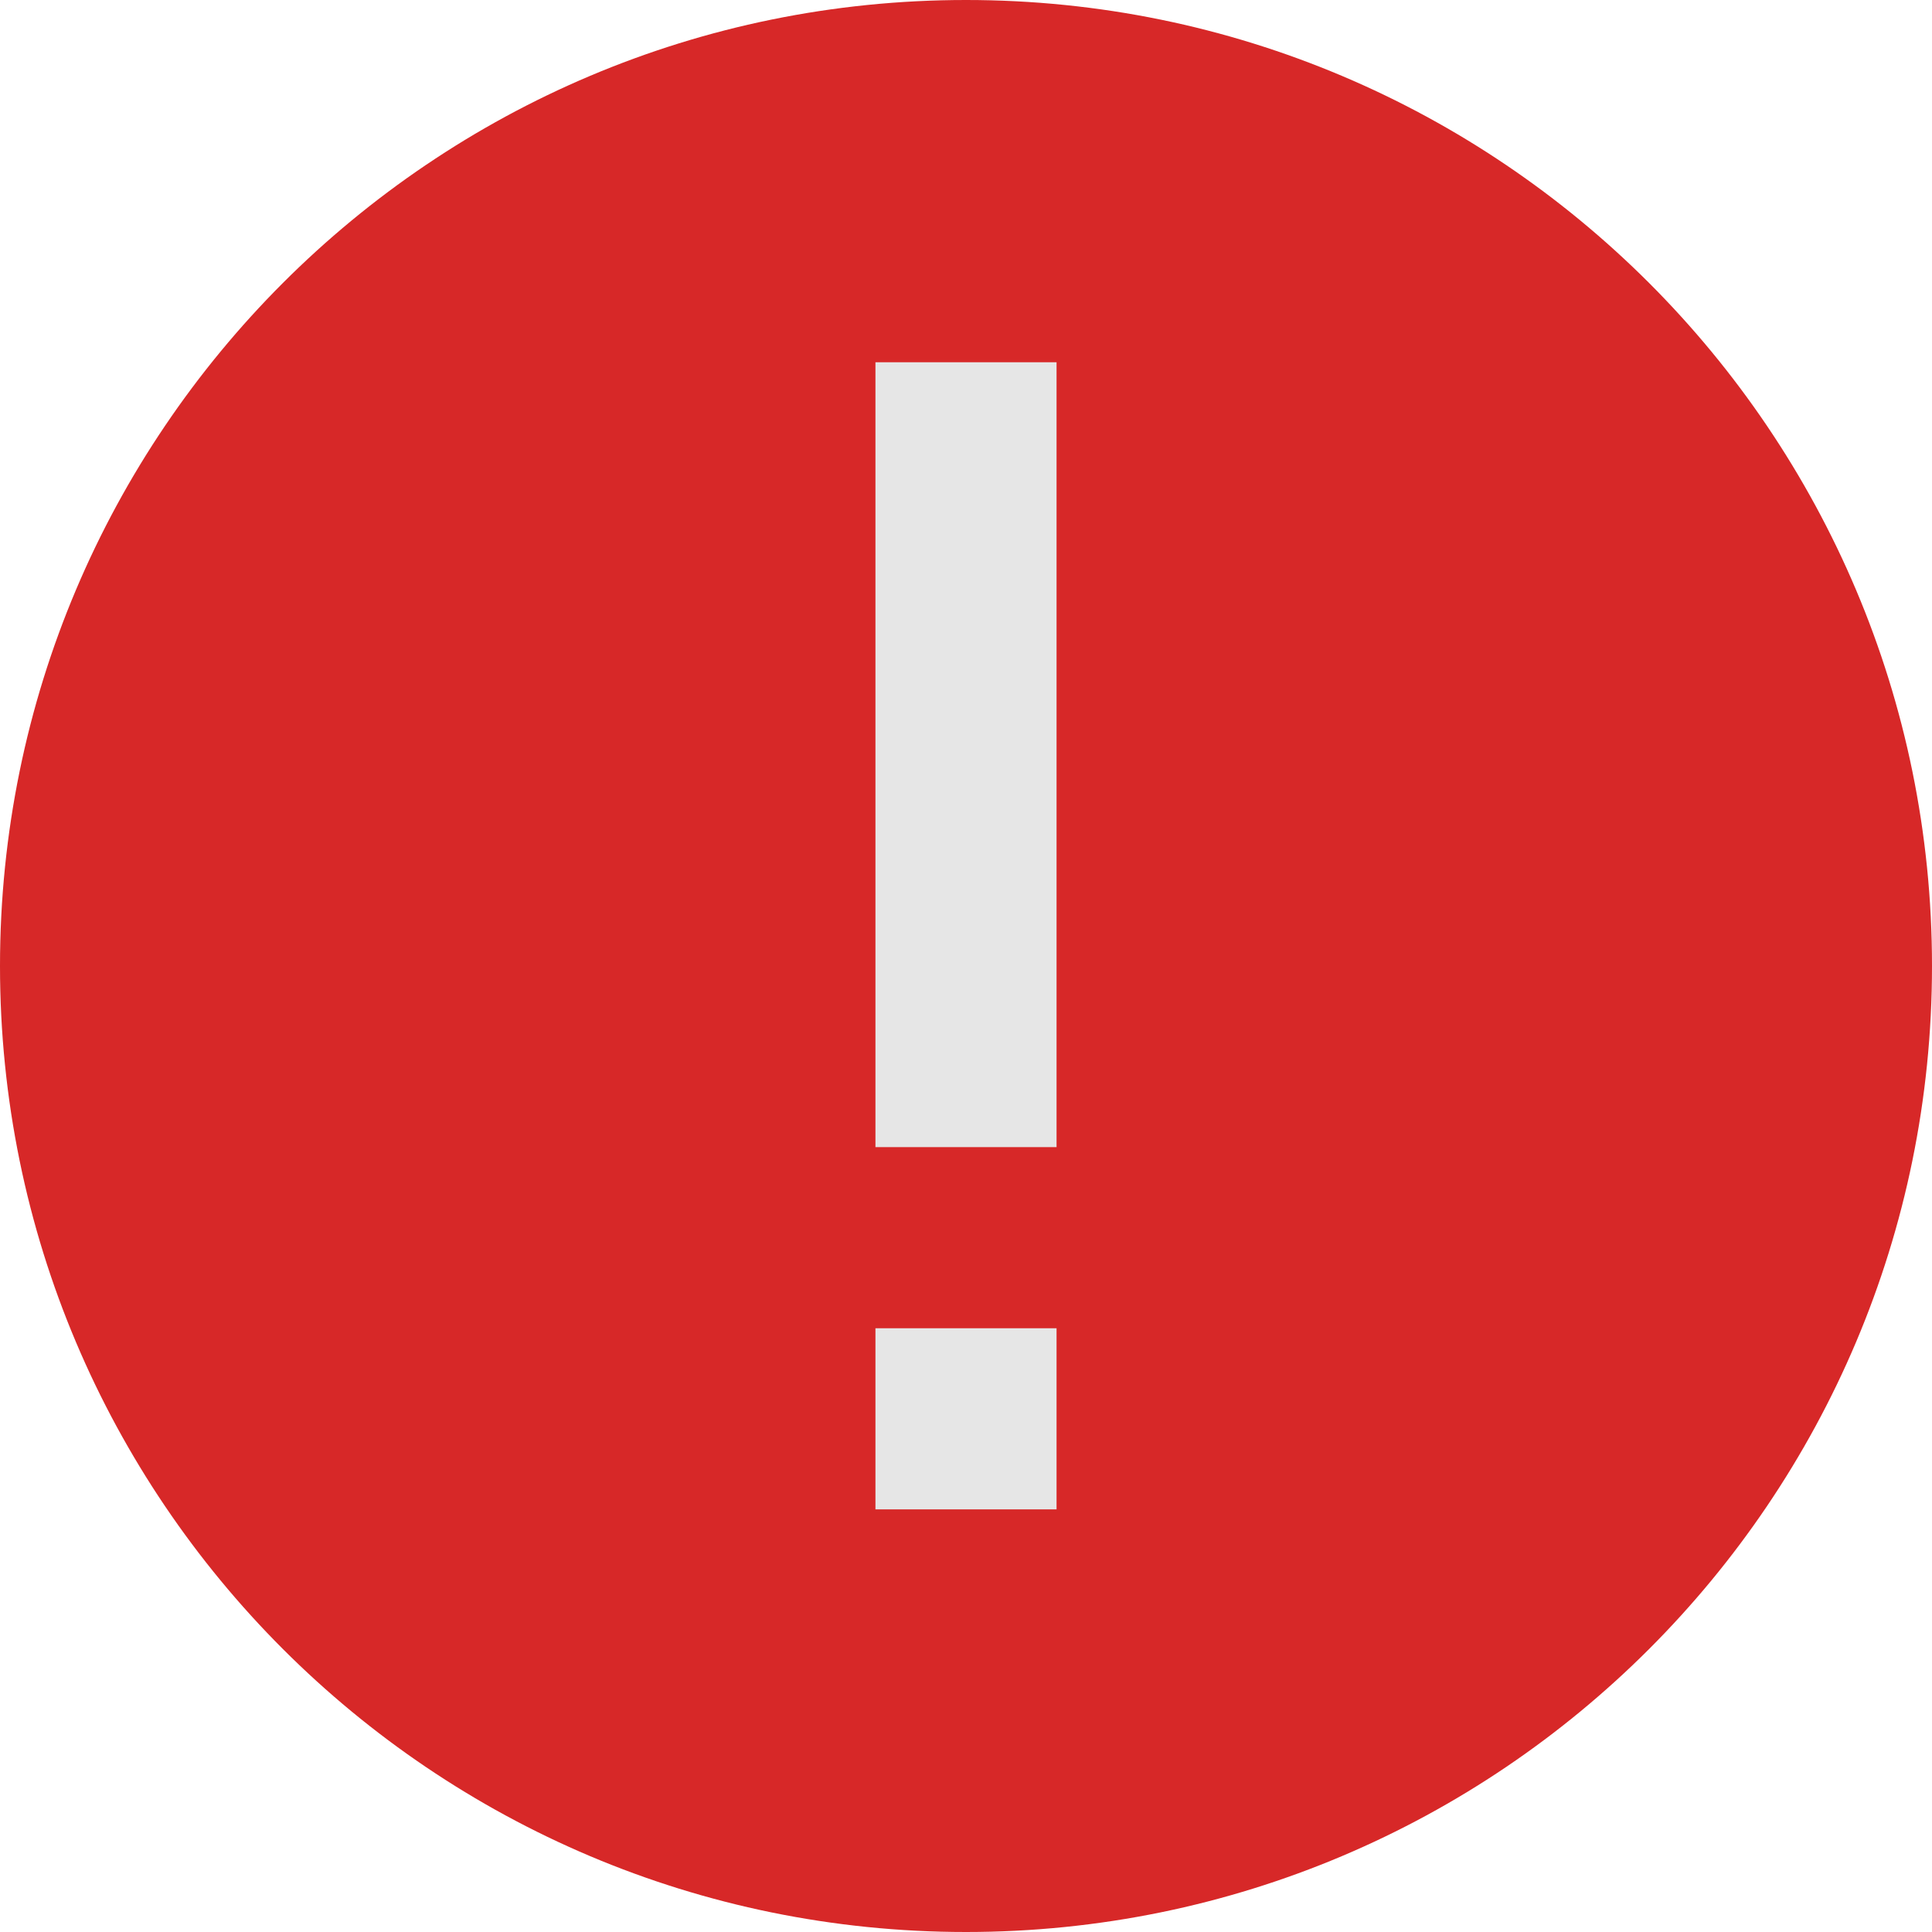
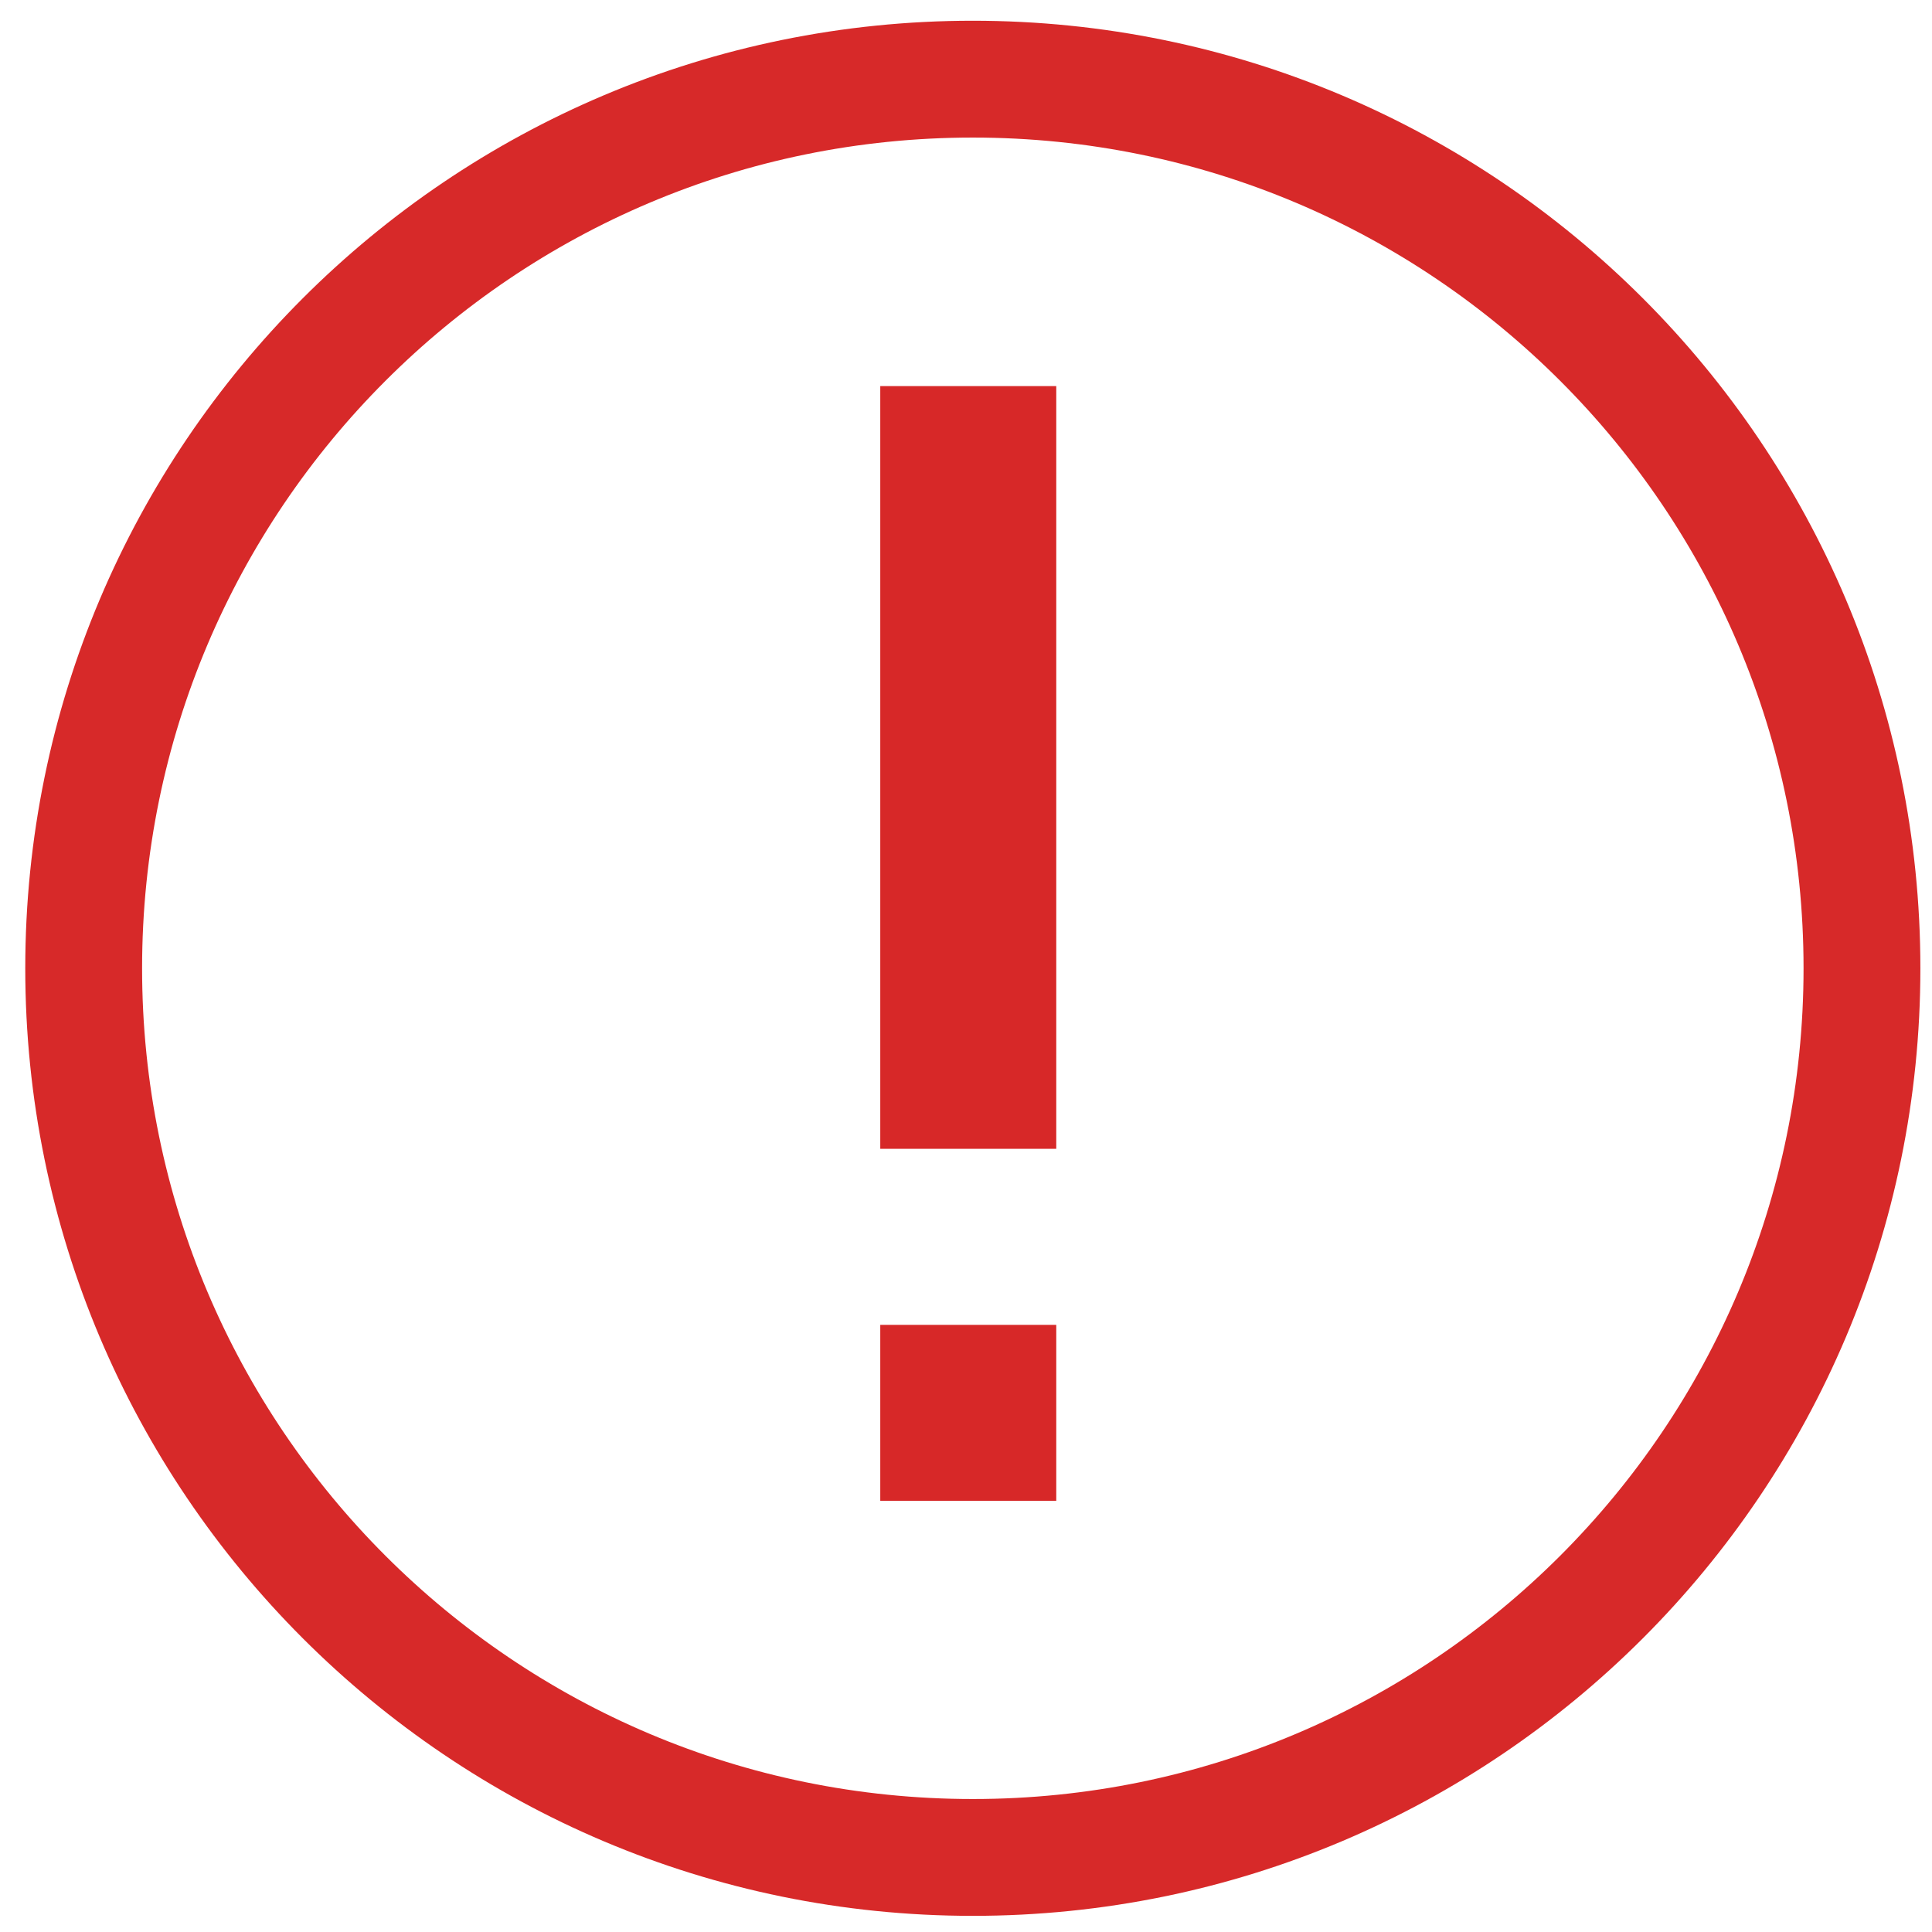
- <svg xmlns="http://www.w3.org/2000/svg" height="32" style="overflow:visible;enable-background:new 0 0 32 32" viewBox="0 0 32 32" width="32" xml:space="preserve">
-   <g>
-     <g id="Error_1_">
-       <g id="Error">
-         <circle cx="16" cy="16" id="BG" r="16" style="fill:#D72828;" />
-         <path d="M14.5,25h3v-3h-3V25z M14.5,6v13h3V6H14.5z" id="Exclamatory_x5F_Sign" style="fill:#E6E6E6;" />
-       </g>
-     </g>
+ <svg xmlns="http://www.w3.org/2000/svg" height="32" style="overflow:visible;enable-background:new 0 0 32 32" viewBox="0 0 32 32" width="32" xml:space="preserve" version="1.1" id="svg8">
+   <defs id="defs12" />
+   <g id="layer2">
+     <circle style="overflow:visible;opacity:0.996;fill:none;stroke:#d72828;stroke-width:1.935;stroke-miterlimit:4;stroke-dasharray:none;stroke-opacity:1" id="path876" cx="16.113" cy="16.038" r="14.727" />
+   </g>
+   <g id="layer3">
+     <path style="fill:#d72828;stroke:none;stroke-width:1px;stroke-linecap:butt;stroke-linejoin:miter;stroke-opacity:1;fill-opacity:0.996" d="M 14.58,6.395 V 19.028 h 2.915 V 6.395 Z" id="path900" />
+     <path style="fill:#d72828;stroke:none;stroke-width:1px;stroke-linecap:butt;stroke-linejoin:miter;stroke-opacity:1;fill-opacity:0.996" d="m 14.58,21.944 v 2.915 h 2.915 v -2.915 z" id="path902" />
  </g>
</svg>
